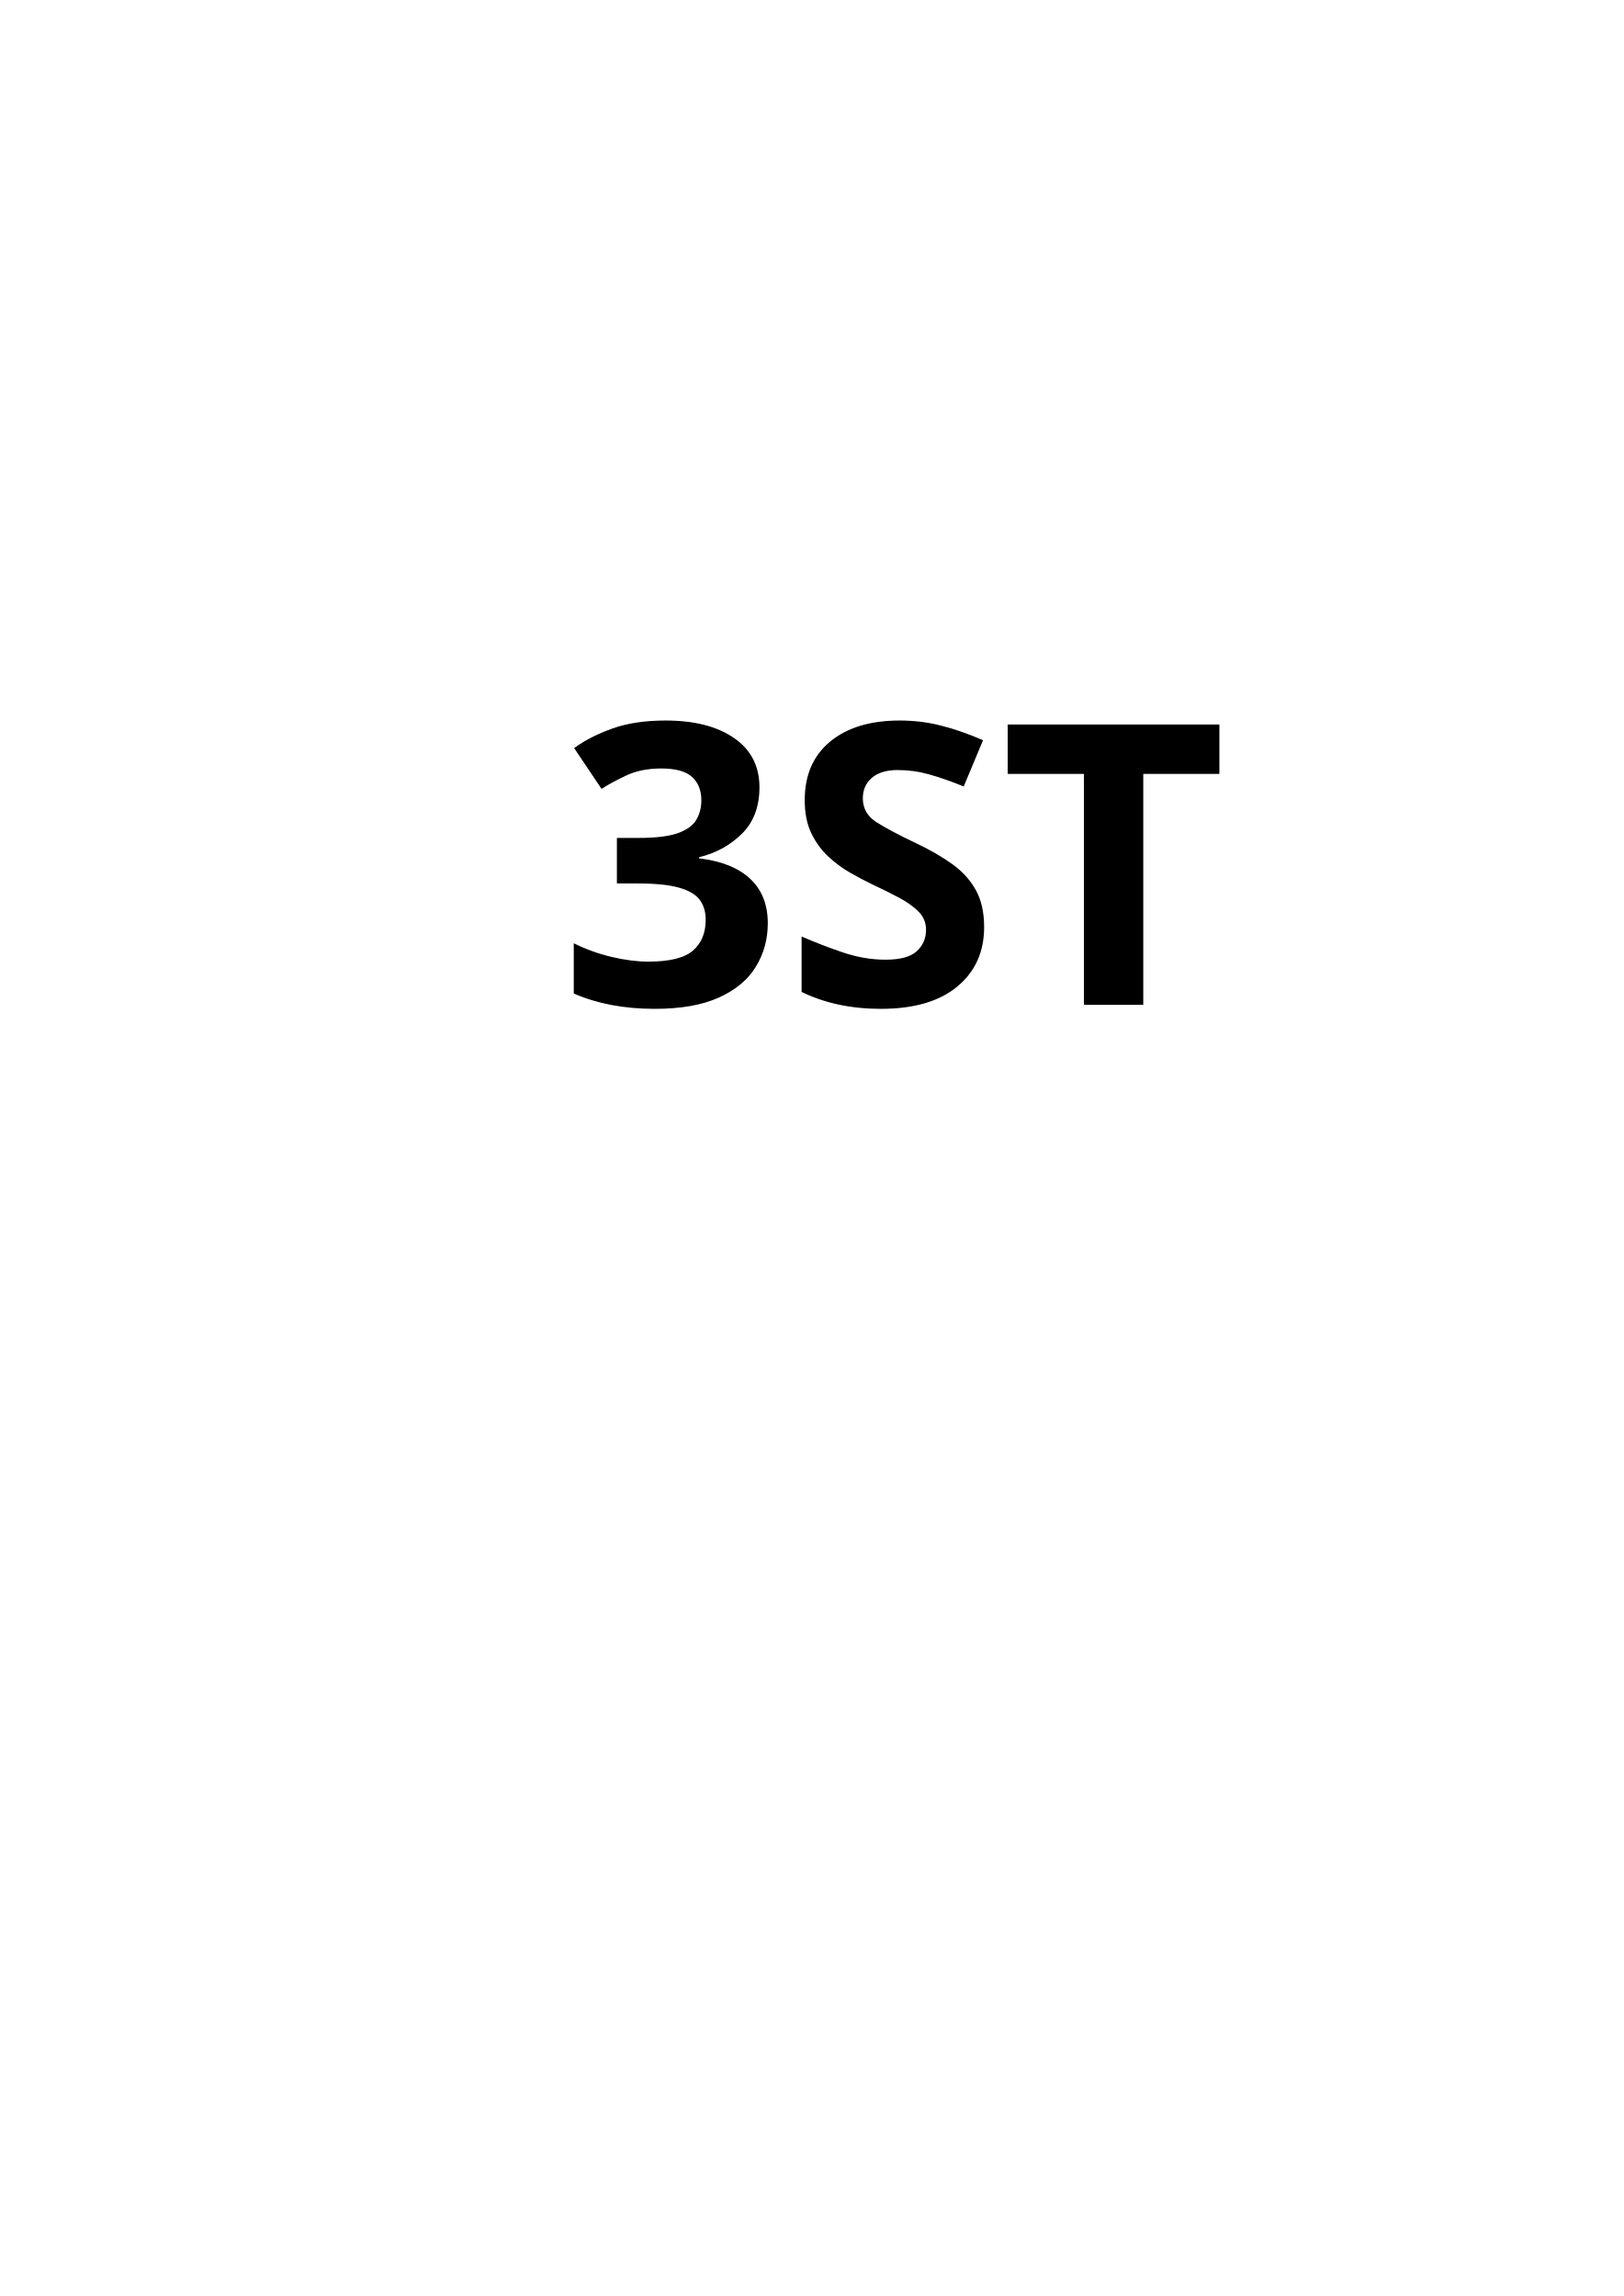
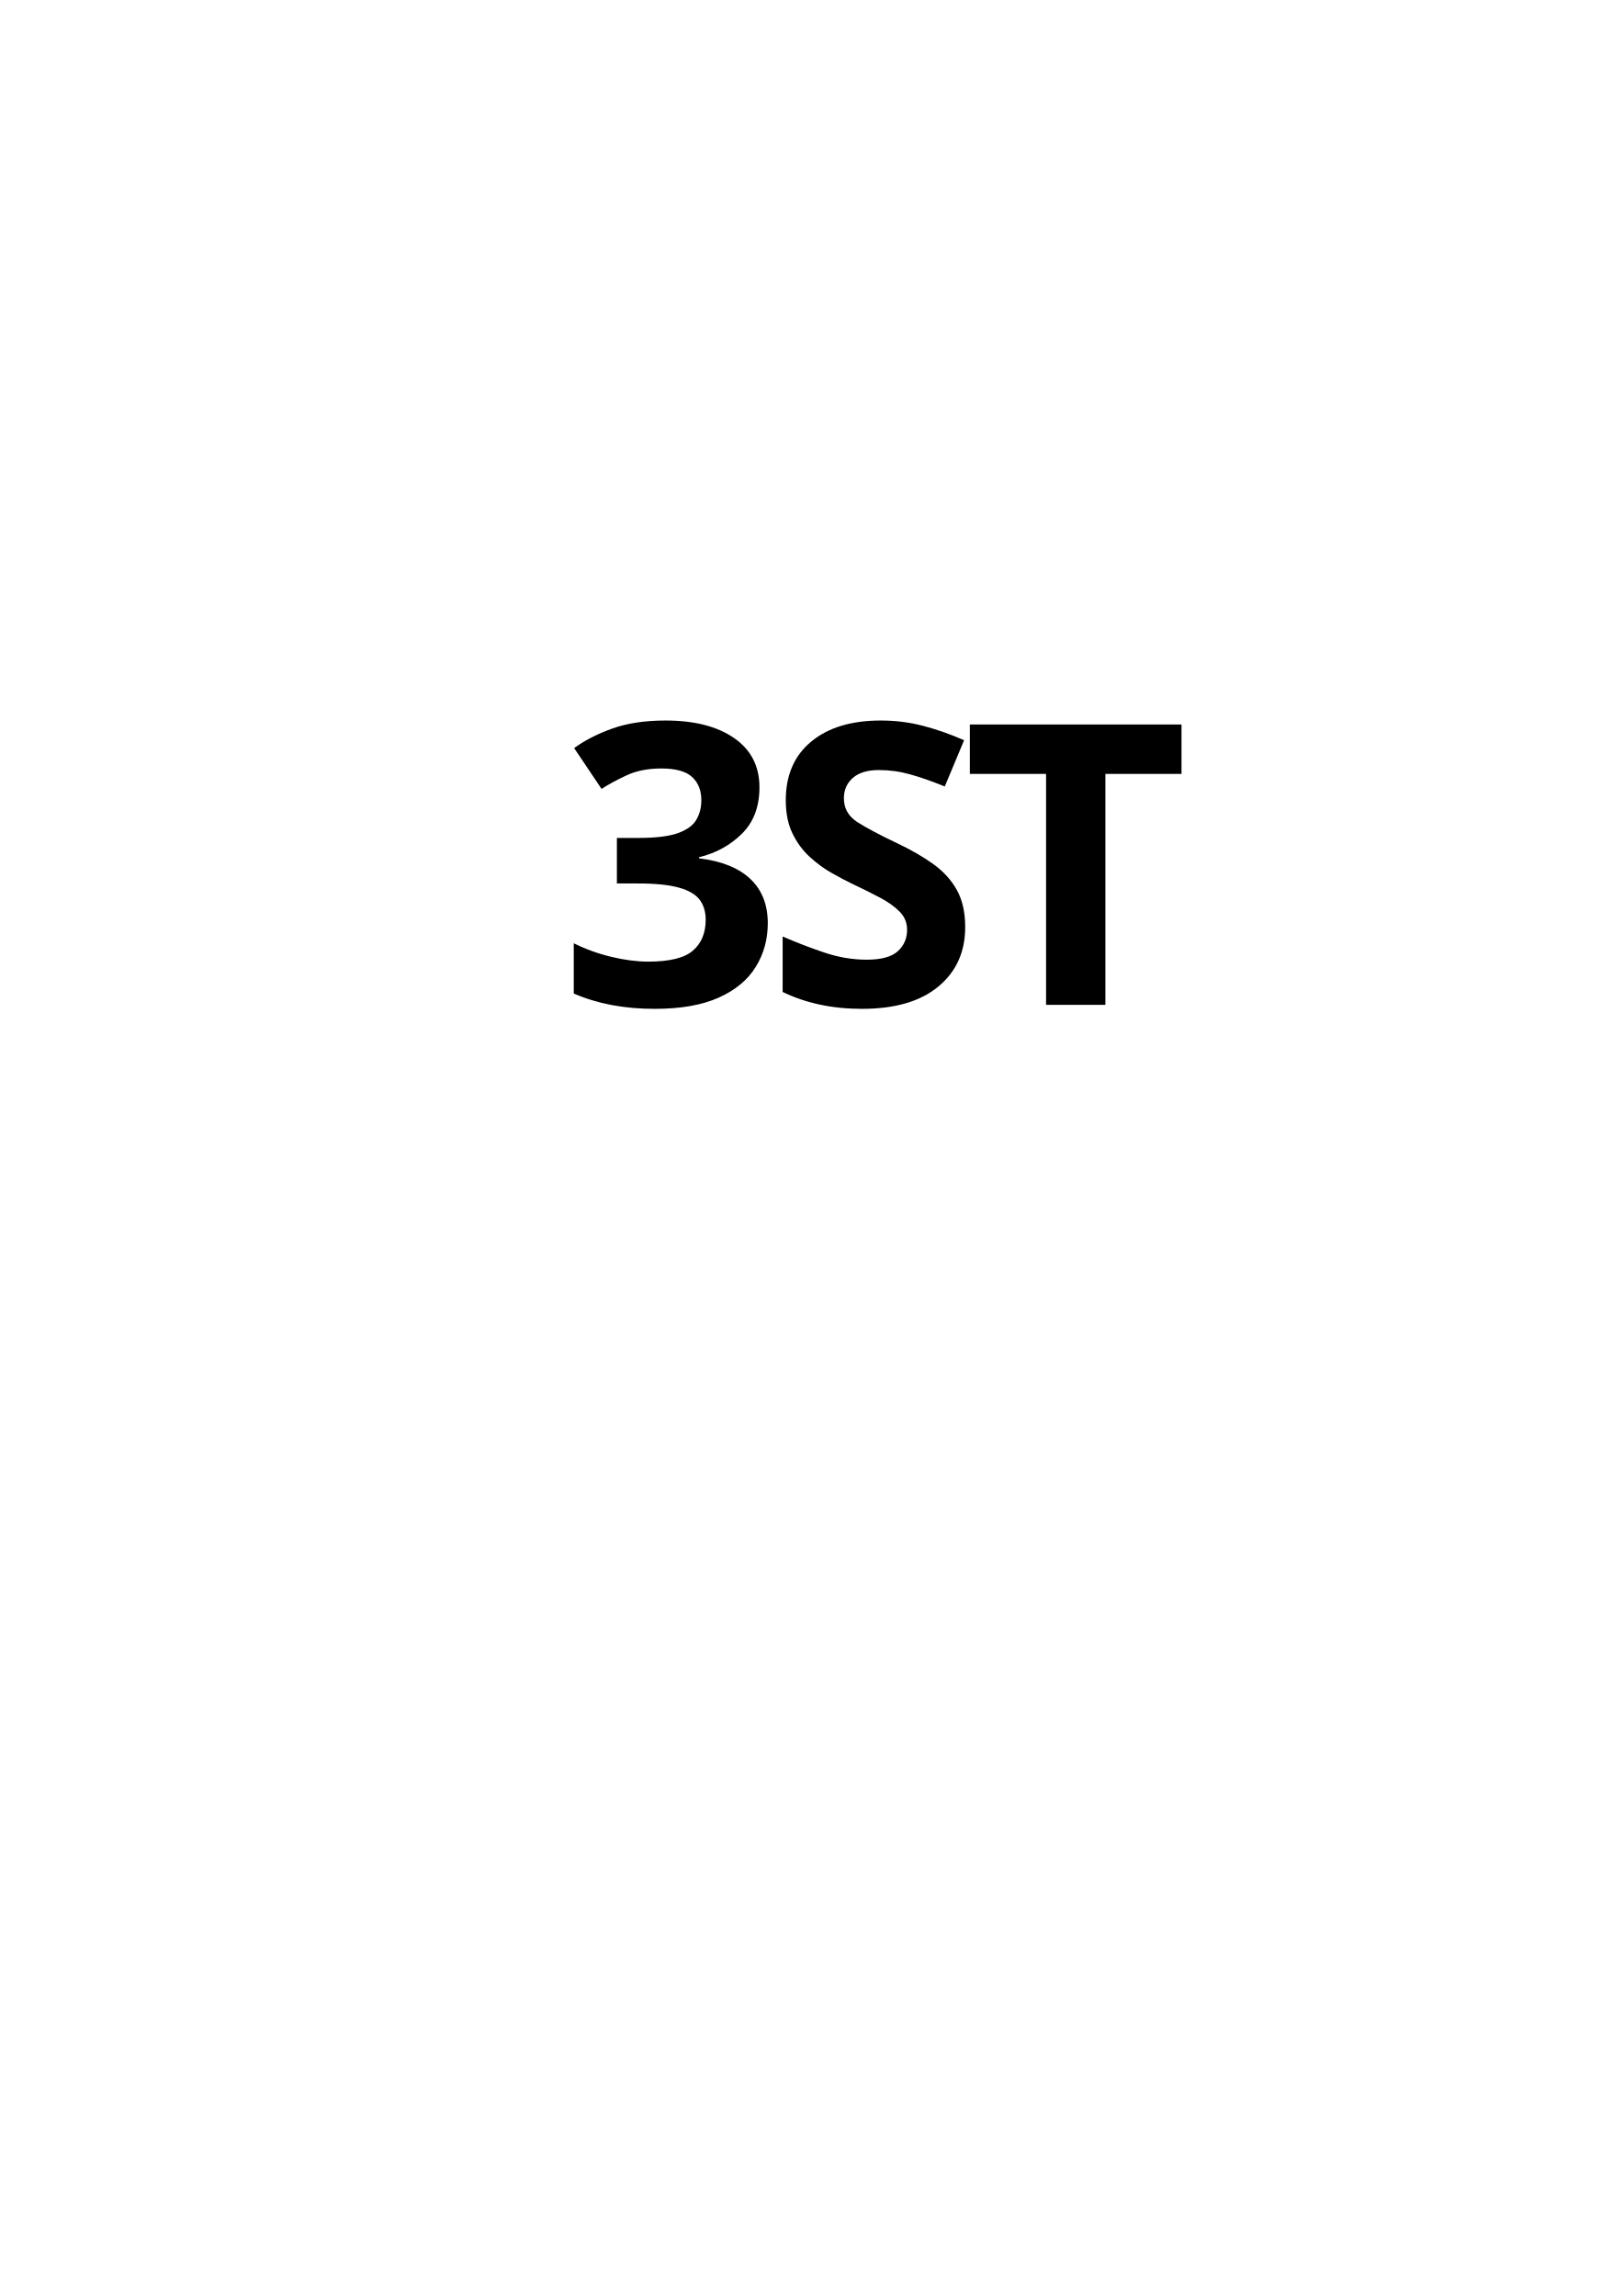
<svg xmlns="http://www.w3.org/2000/svg" width="210mm" height="297mm" viewBox="0 0 210 297" version="1.1" id="svg1">
  <defs id="defs1" />
  <g id="layer1">
-     <text xml:space="preserve" style="font-size:50.8px;writing-mode:lr-tb;direction:ltr;fill:#000000;stroke-width:0.265;-inkscape-font-specification:'Space Grotesk Bold';font-family:'Space Grotesk';font-weight:bold;font-style:normal;font-stretch:normal;font-variant:normal" x="72.271" y="129.985" id="text1">
-       <tspan id="tspan1" style="stroke-width:0.265;-inkscape-font-specification:'Space Grotesk Bold';font-family:'Space Grotesk';font-weight:bold;font-style:normal;font-stretch:normal;font-variant:normal;font-size:50.8px" x="72.271" y="129.985">3ST</tspan>
+     <text xml:space="preserve" style="font-style:normal;font-variant:normal;font-weight:bold;font-stretch:normal;font-size:50.8px;font-family:'Space Grotesk';-inkscape-font-specification:'Space Grotesk Bold';letter-spacing:-2.45px;writing-mode:lr-tb;direction:ltr;fill:#000000;stroke-width:0.265" x="72.271" y="129.985" id="text1">
+       <tspan id="tspan1" style="font-style:normal;font-variant:normal;font-weight:bold;font-stretch:normal;font-size:50.8px;font-family:'Space Grotesk';-inkscape-font-specification:'Space Grotesk Bold';letter-spacing:-2.45px;stroke-width:0.265" x="72.271" y="129.985" dx="0 0 -1.56">3ST</tspan>
    </text>
  </g>
</svg>
